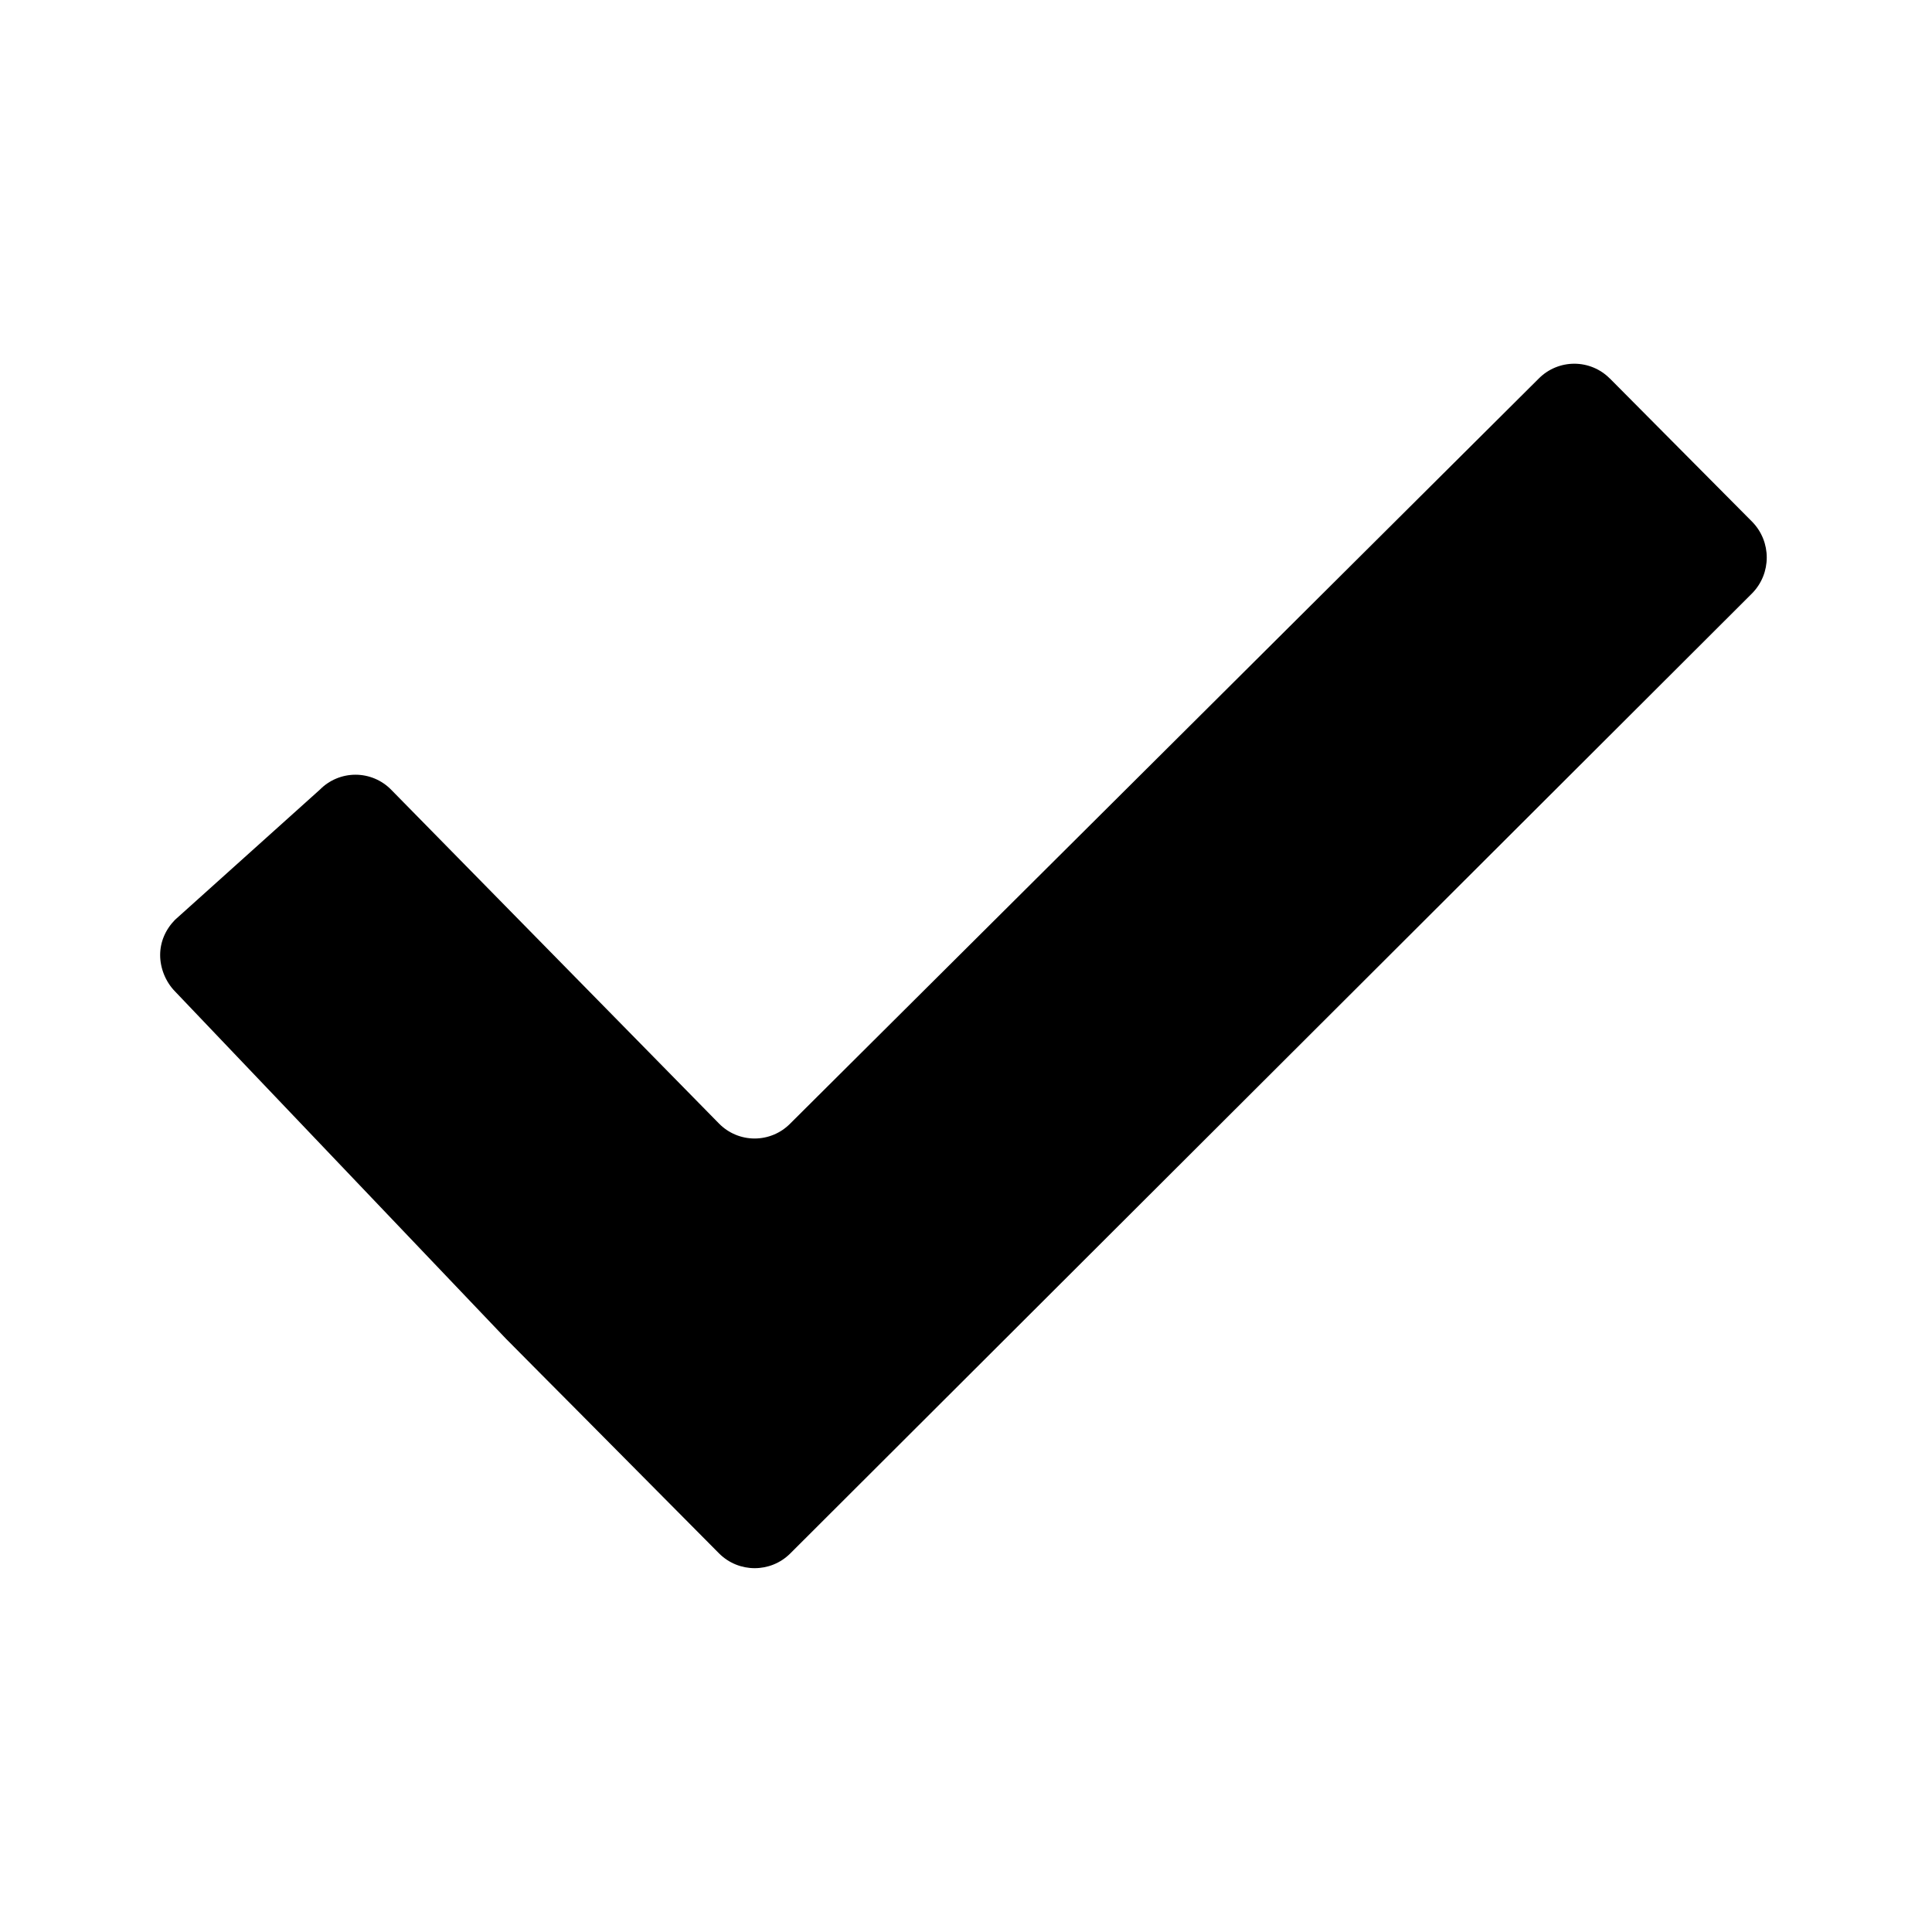
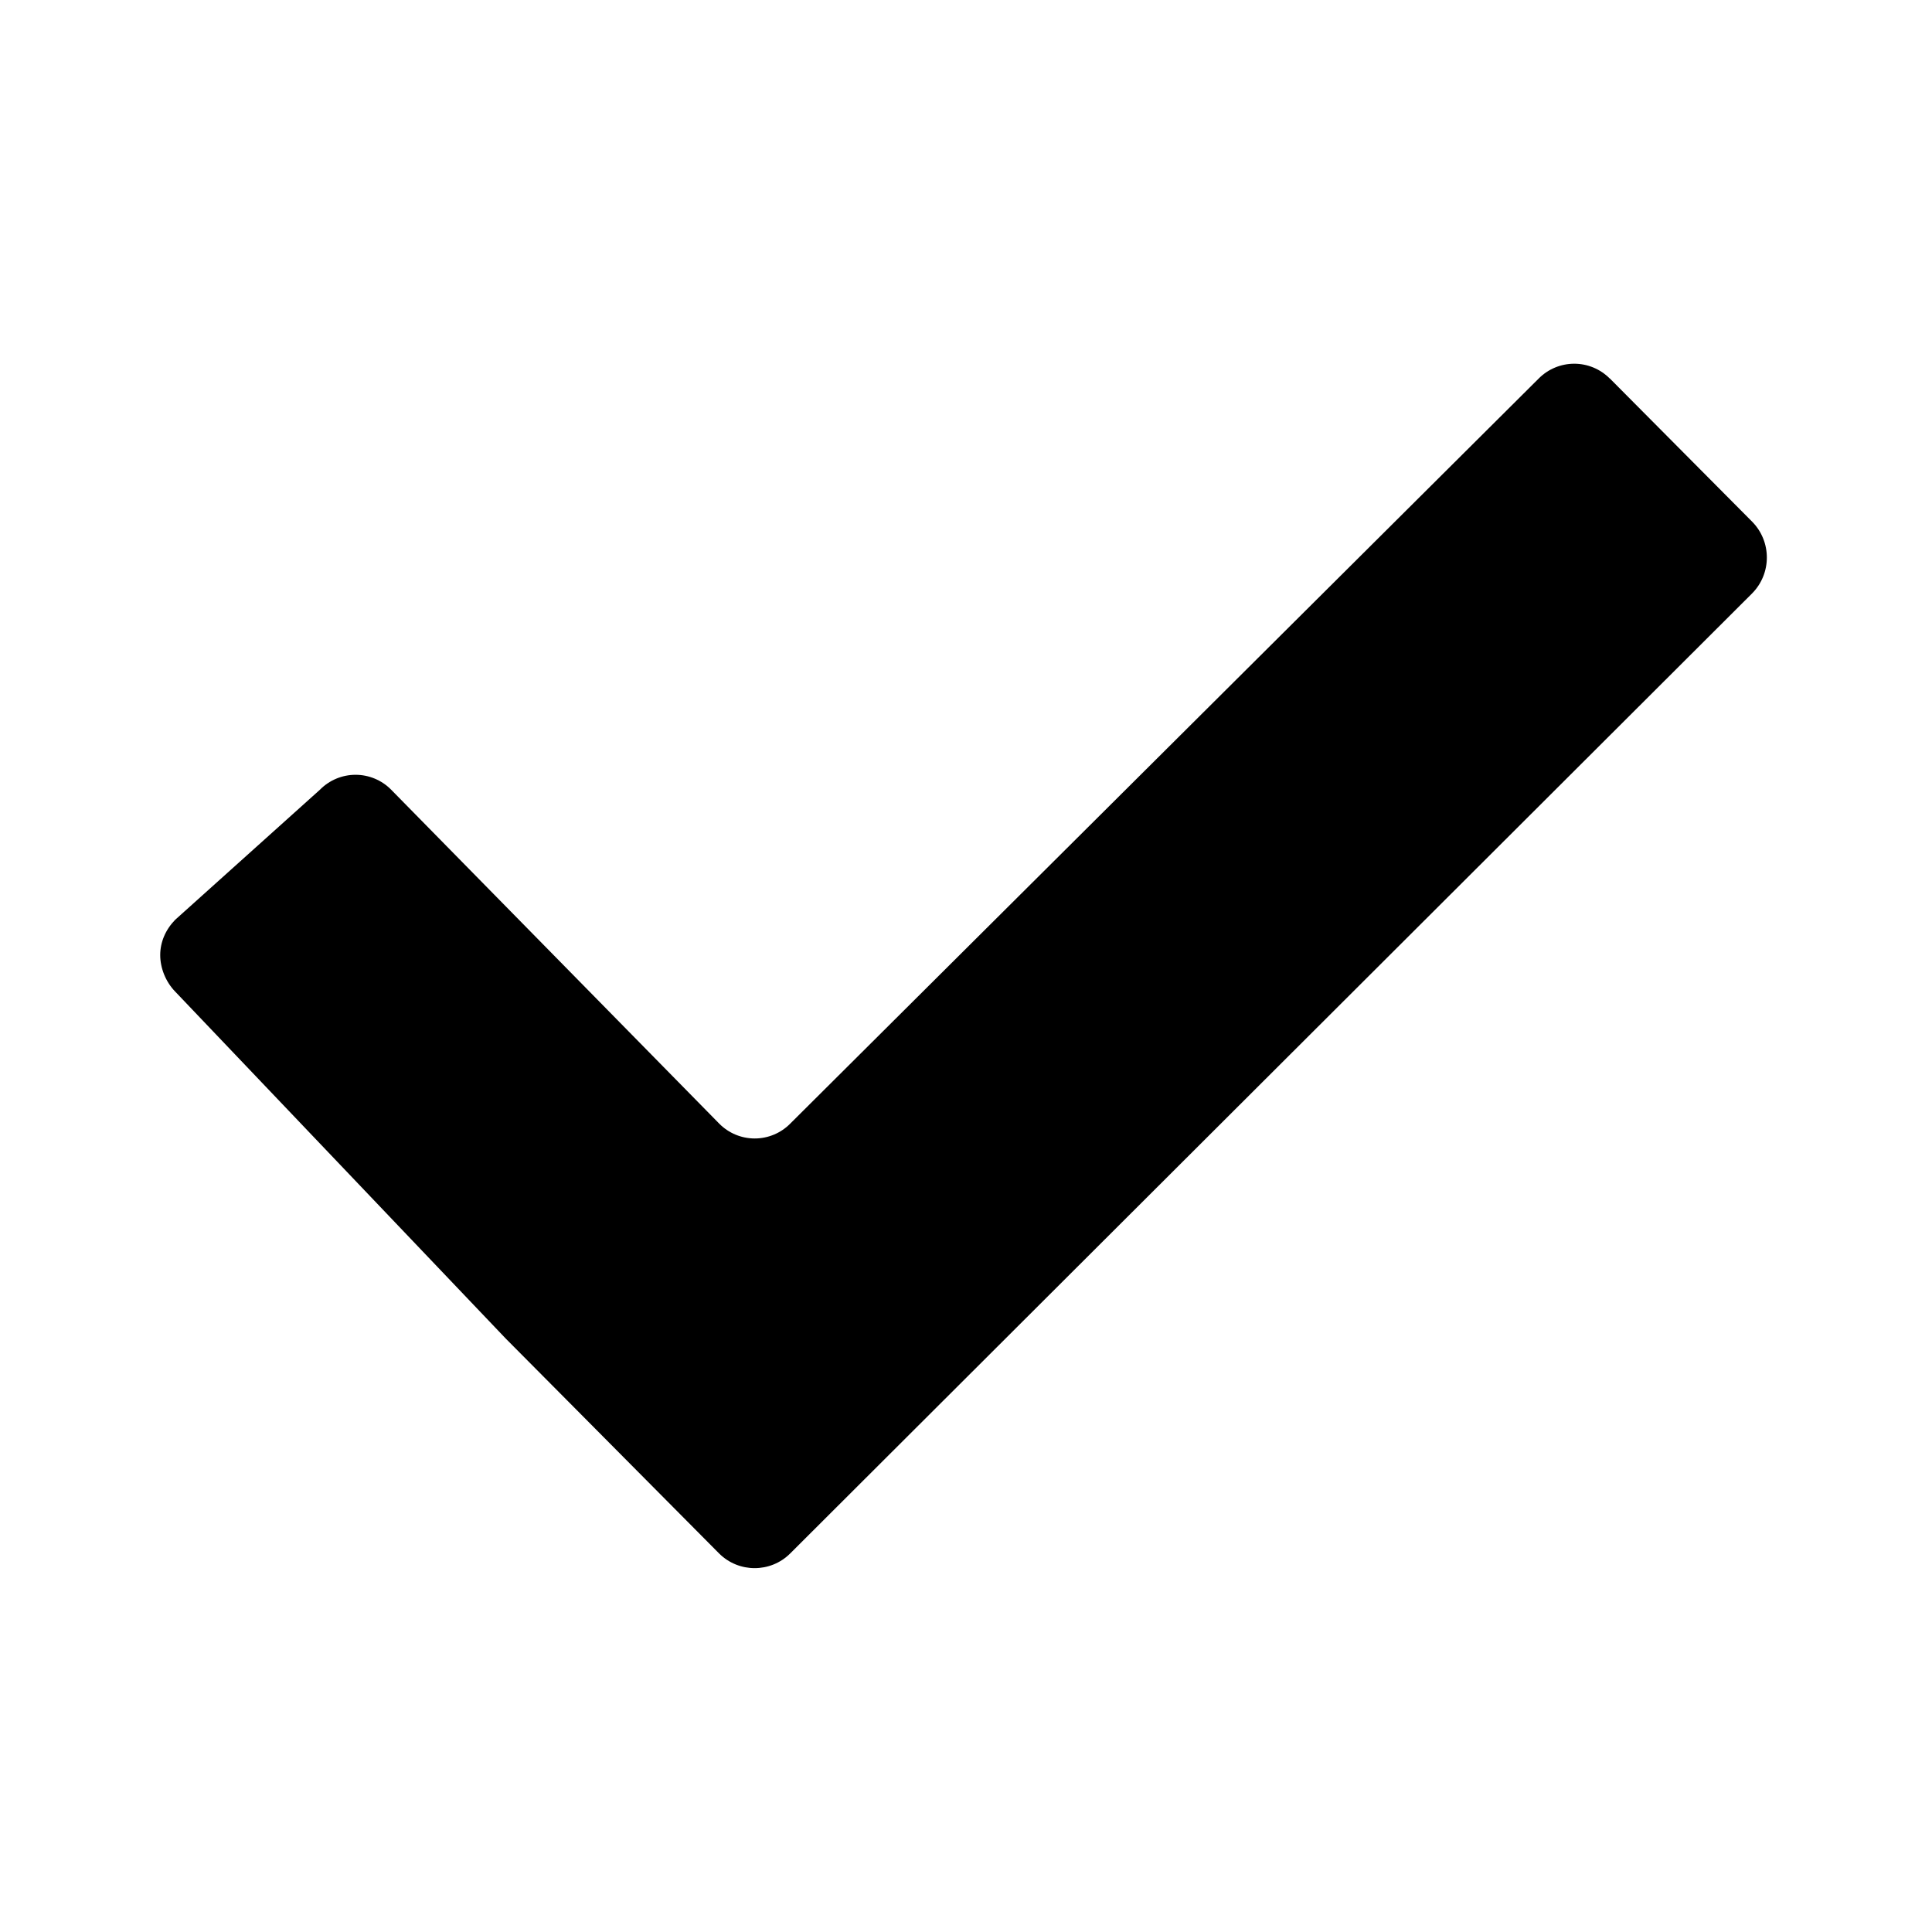
<svg xmlns="http://www.w3.org/2000/svg" width="28" height="28" viewBox="0 0 28 28">
-   <path d="M23.331 5.486a.725.725 0 0 0-1.03 0L11.452 16.284a.723.723 0 0 1-1.031 0l-4.754-4.841a.724.724 0 0 0-1.03 0l-2.101 1.888c-.14.143-.215.323-.215.51s.076.385.216.528l4.793 5.03c.283.287.748.753 1.031 1.038l2.061 2.077a.73.73 0 0 0 1.031 0L25.392 8.6a.741.741 0 0 0 0-1.04L23.33 5.484z" />
+   <path d="M23.33 5.486a.725.725 0 0 0-1.03 0L11.453 16.284a.723.723 0 0 1-1.03 0l-4.755-4.84a.724.724 0 0 0-1.03 0l-2.1 1.887c-.14.144-.216.324-.216.51s.077.386.217.53L7.33 19.4l1.03 1.037 2.062 2.077a.73.73 0 0 0 1.03 0L25.393 8.6a.74.74 0 0 0 0-1.04L23.33 5.484z" />
</svg>
